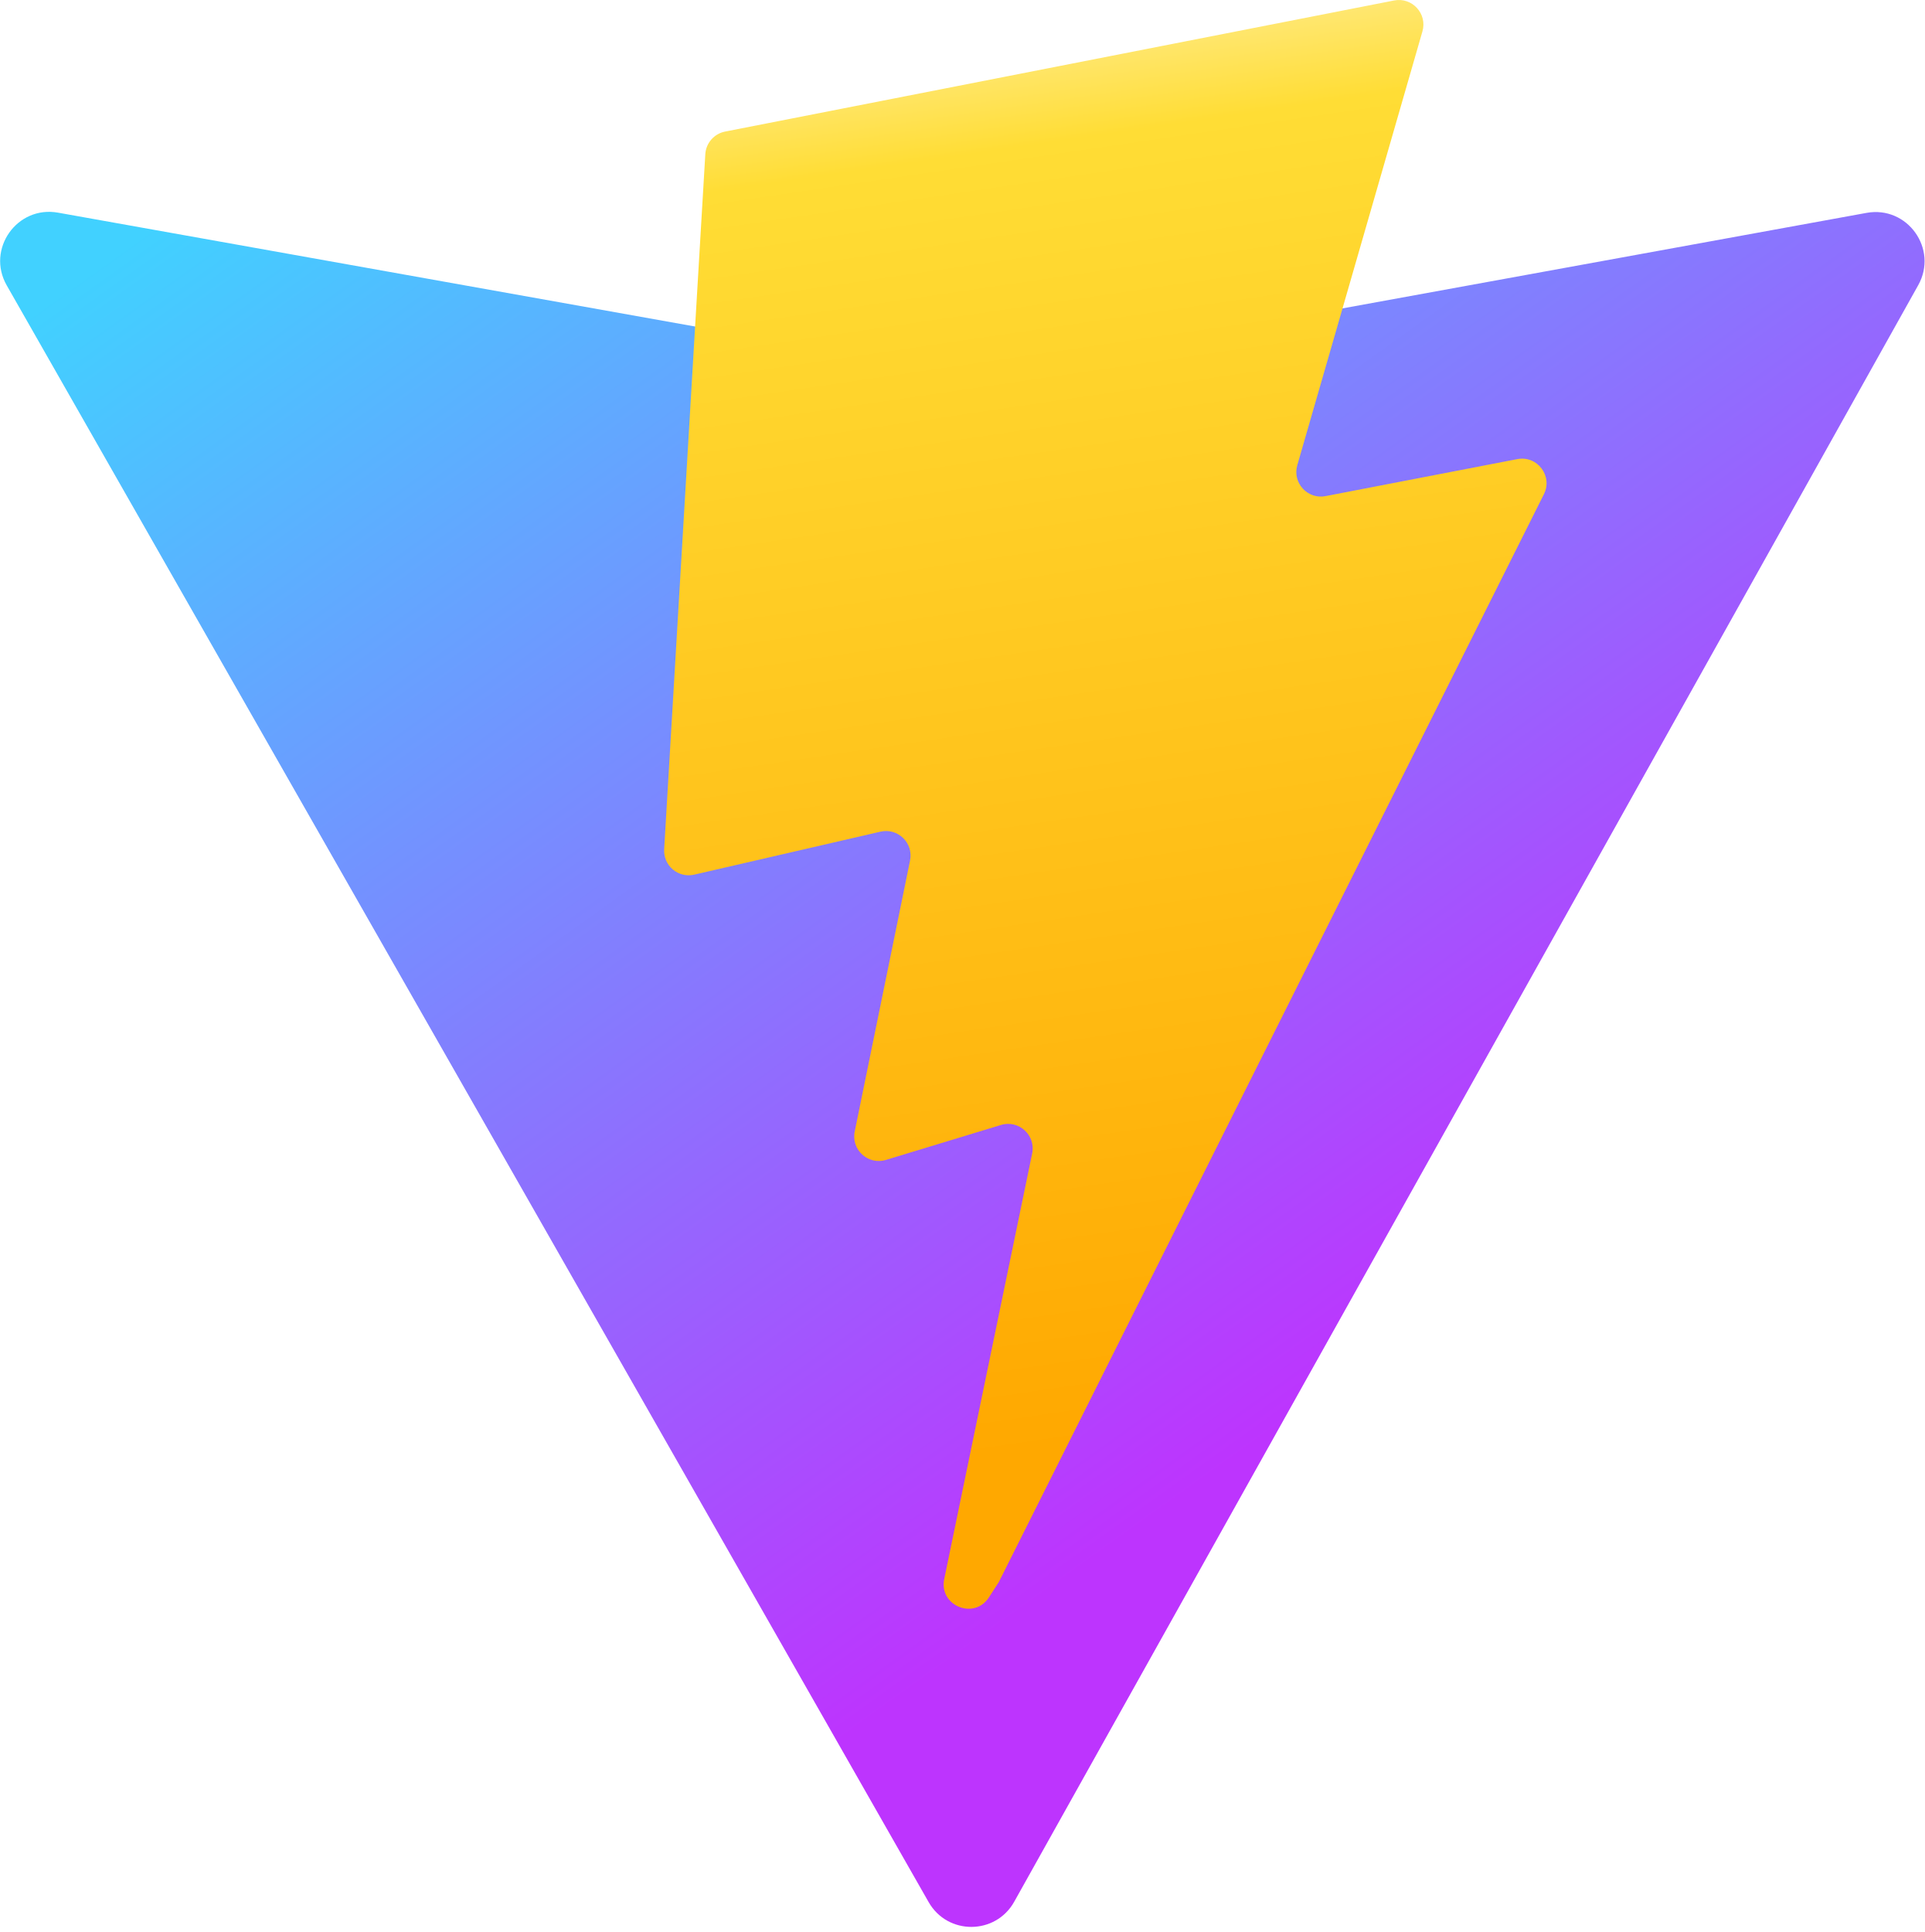
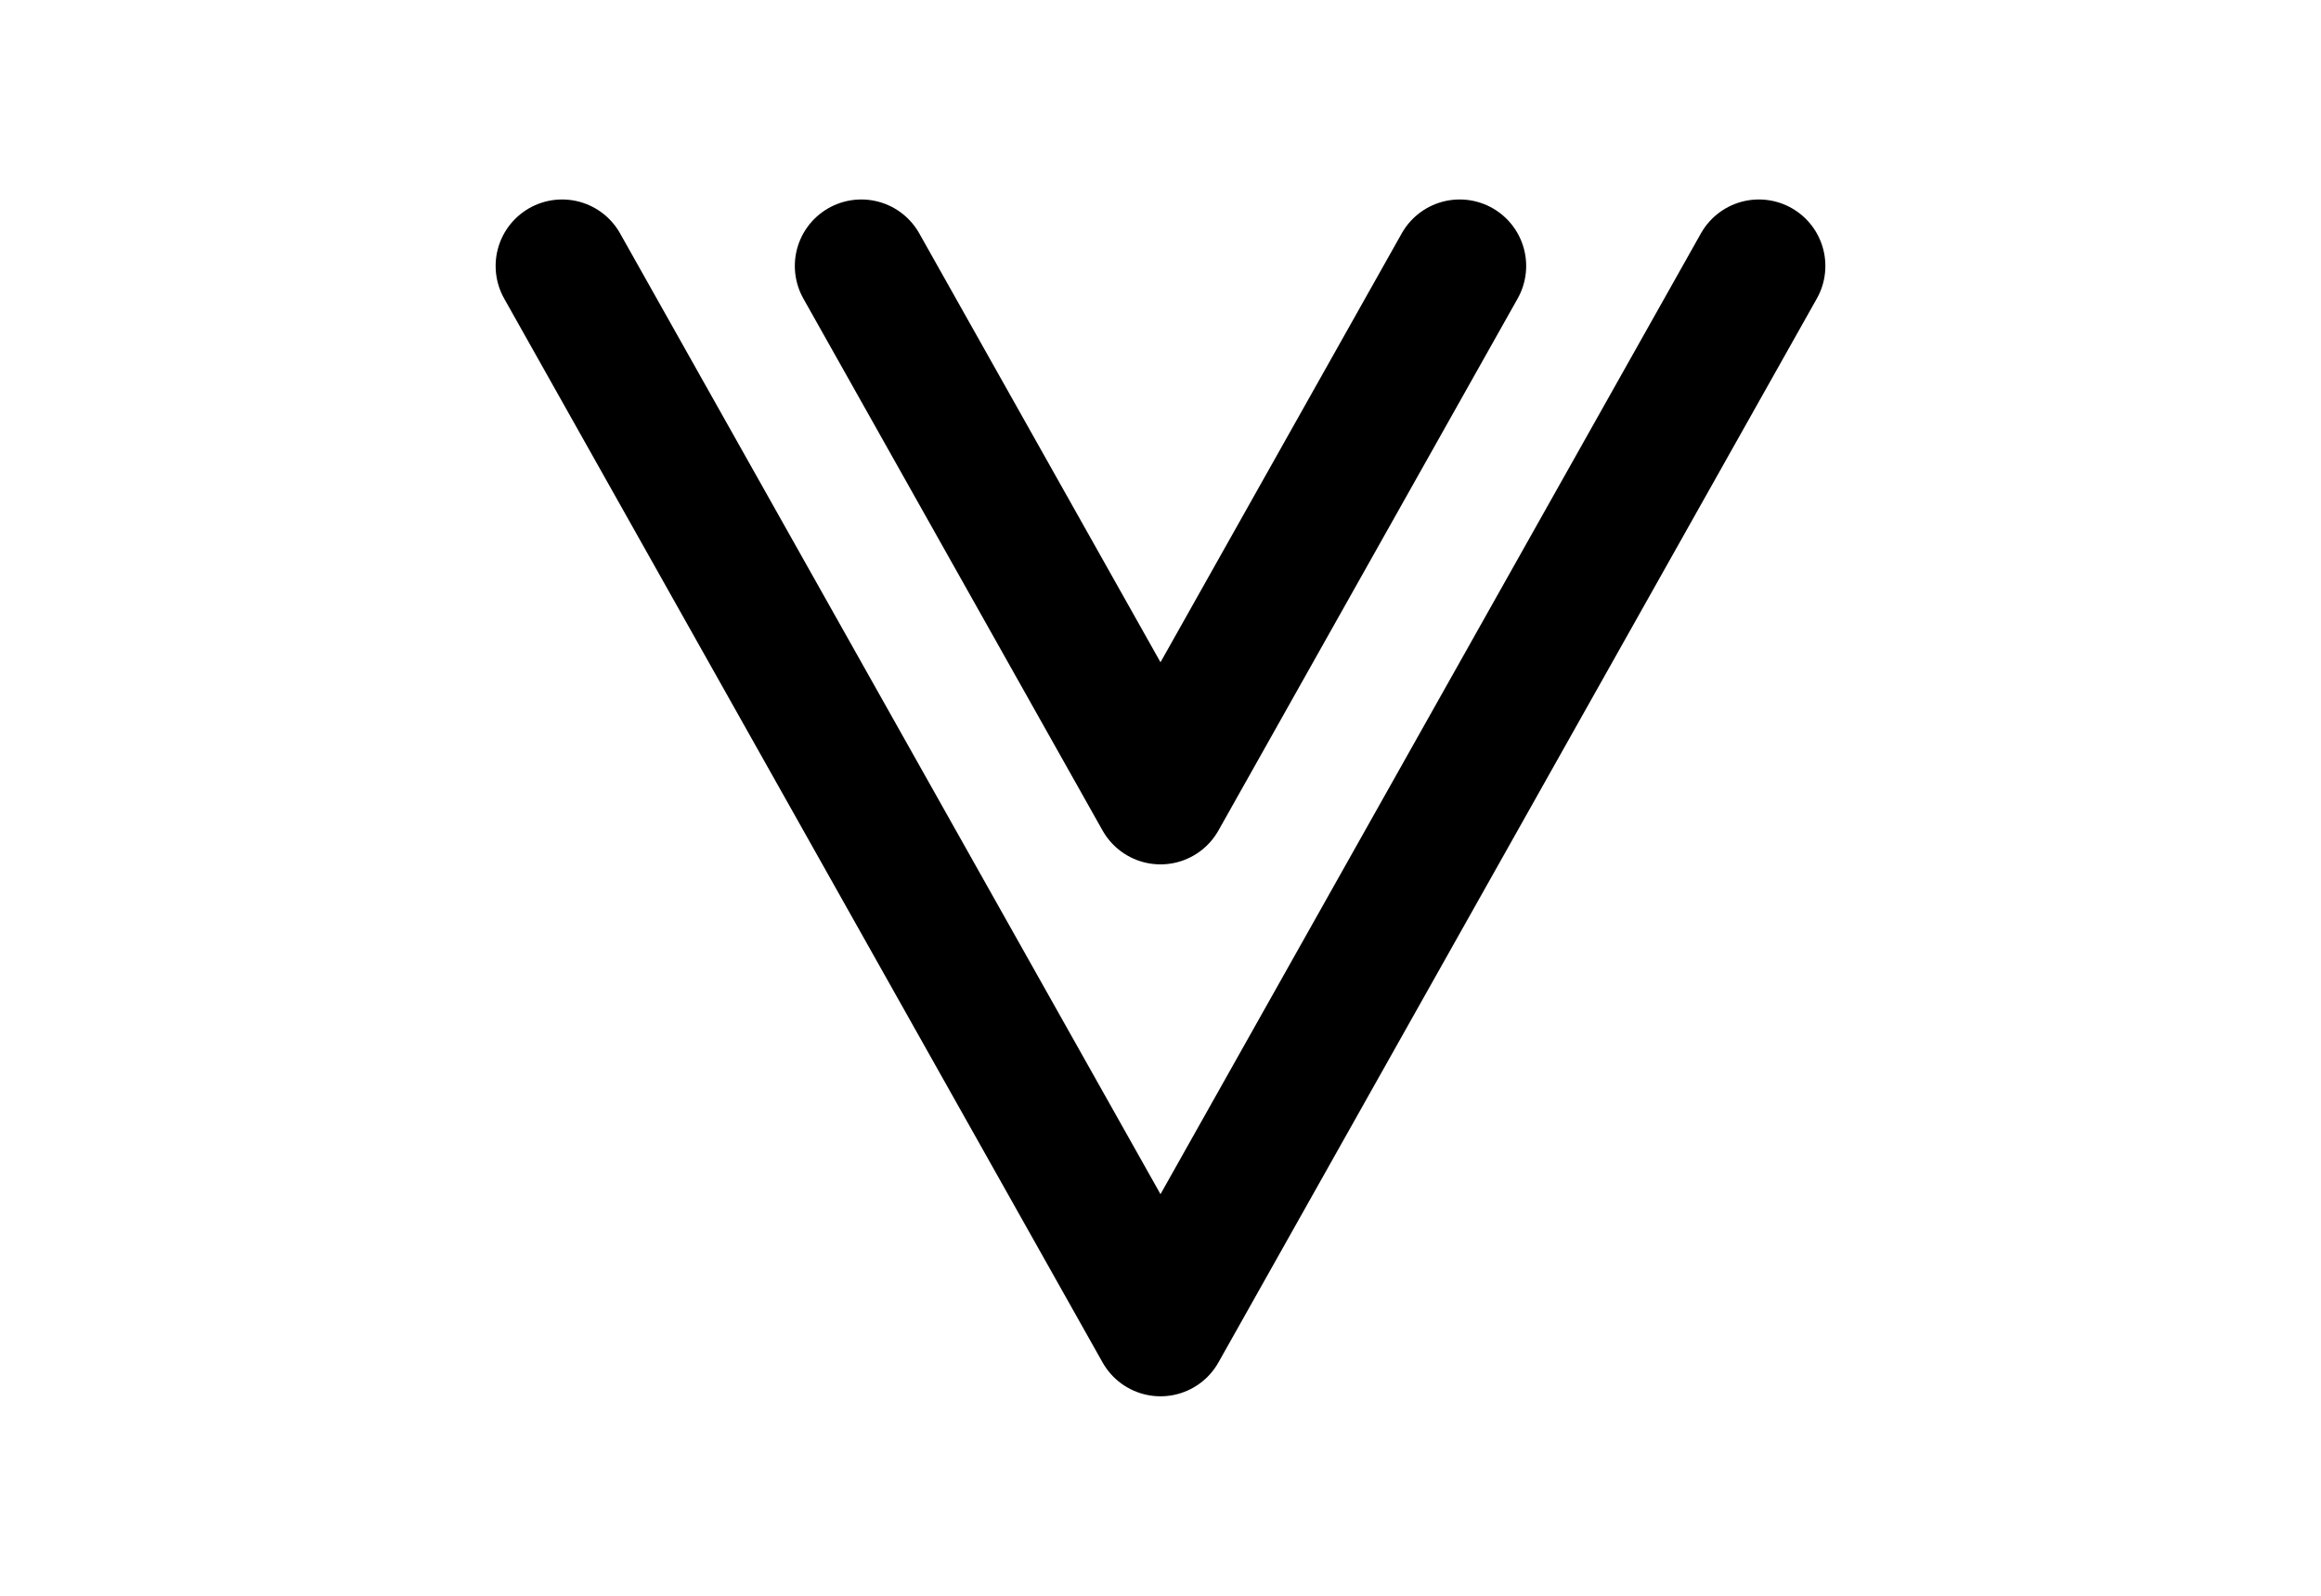
- <svg xmlns="http://www.w3.org/2000/svg" aria-hidden="true" role="img" class="iconify iconify--logos" width="31.88" height="32" preserveAspectRatio="xMidYMid meet" viewBox="0 0 256 257">
-   <defs>
-     <linearGradient id="IconifyId1813088fe1fbc01fb466" x1="-.828%" x2="57.636%" y1="7.652%" y2="78.411%">
-       <stop offset="0%" stop-color="#41D1FF" />
-       <stop offset="100%" stop-color="#BD34FE" />
-     </linearGradient>
-     <linearGradient id="IconifyId1813088fe1fbc01fb467" x1="43.376%" x2="50.316%" y1="2.242%" y2="89.03%">
-       <stop offset="0%" stop-color="#FFEA83" />
-       <stop offset="8.333%" stop-color="#FFDD35" />
-       <stop offset="100%" stop-color="#FFA800" />
-     </linearGradient>
-   </defs>
-   <path fill="url(#IconifyId1813088fe1fbc01fb466)" d="M255.153 37.938L134.897 252.976c-2.483 4.44-8.862 4.466-11.382.048L.875 37.958c-2.746-4.814 1.371-10.646 6.827-9.67l120.385 21.517a6.537 6.537 0 0 0 2.322-.004l117.867-21.483c5.438-.991 9.574 4.796 6.877 9.62Z" />
-   <path fill="url(#IconifyId1813088fe1fbc01fb467)" d="M185.432.063L96.44 17.501a3.268 3.268 0 0 0-2.634 3.014l-5.474 92.456a3.268 3.268 0 0 0 3.997 3.378l24.777-5.718c2.318-.535 4.413 1.507 3.936 3.838l-7.361 36.047c-.495 2.426 1.782 4.5 4.151 3.78l15.304-4.649c2.372-.72 4.652 1.36 4.15 3.788l-11.698 56.621c-.732 3.542 3.979 5.473 5.943 2.437l1.313-2.028l72.516-144.72c1.215-2.423-.88-5.186-3.54-4.672l-25.505 4.922c-2.396.462-4.435-1.77-3.759-4.114l16.646-57.705c.677-2.35-1.37-4.583-3.769-4.113Z" />
+ <svg xmlns="http://www.w3.org/2000/svg" class="icon icon-tabler icon-tabler-brand-vue" width="80" height="55" viewBox="0 0 24 24" stroke-width="2" stroke="currentColor" fill="none" stroke-linecap="round" stroke-linejoin="round">
+   <path stroke="none" d="M0 0h24v24H0z" fill="none" />
+   <path d="M16.5 4l-4.5 8l-4.5 -8" />
+   <path d="M3 4l9 16l9 -16" />
</svg>
